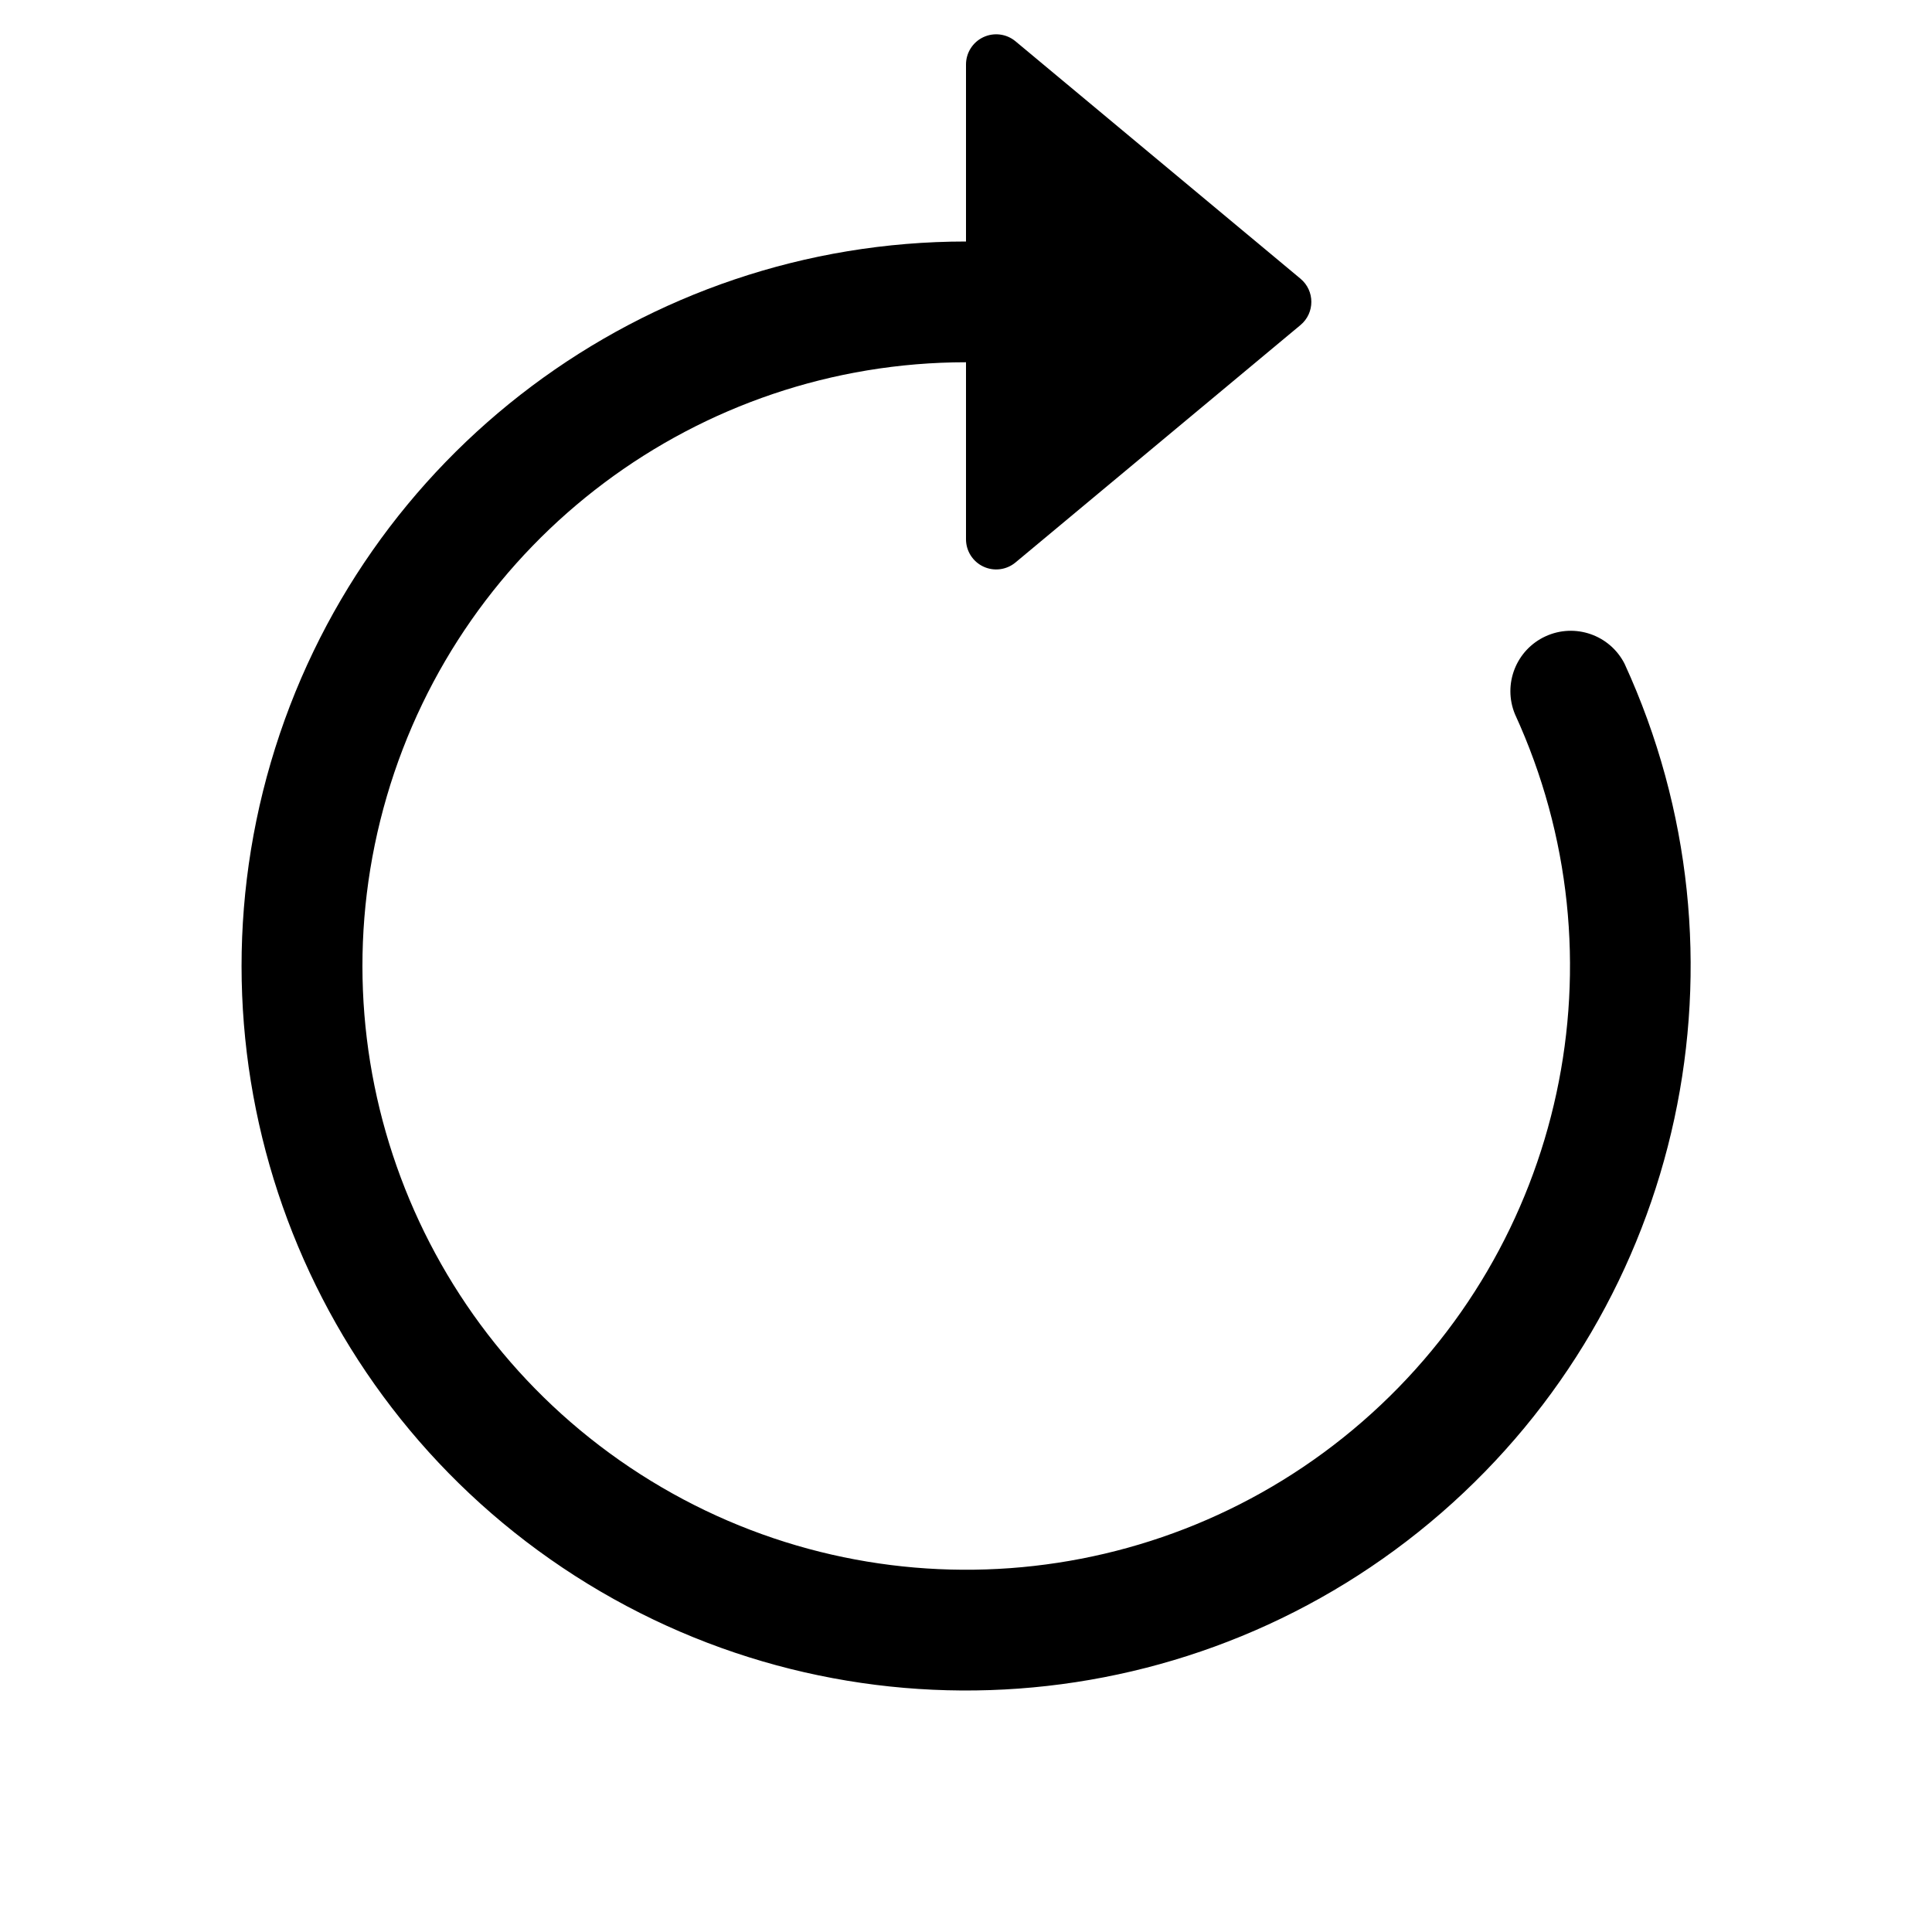
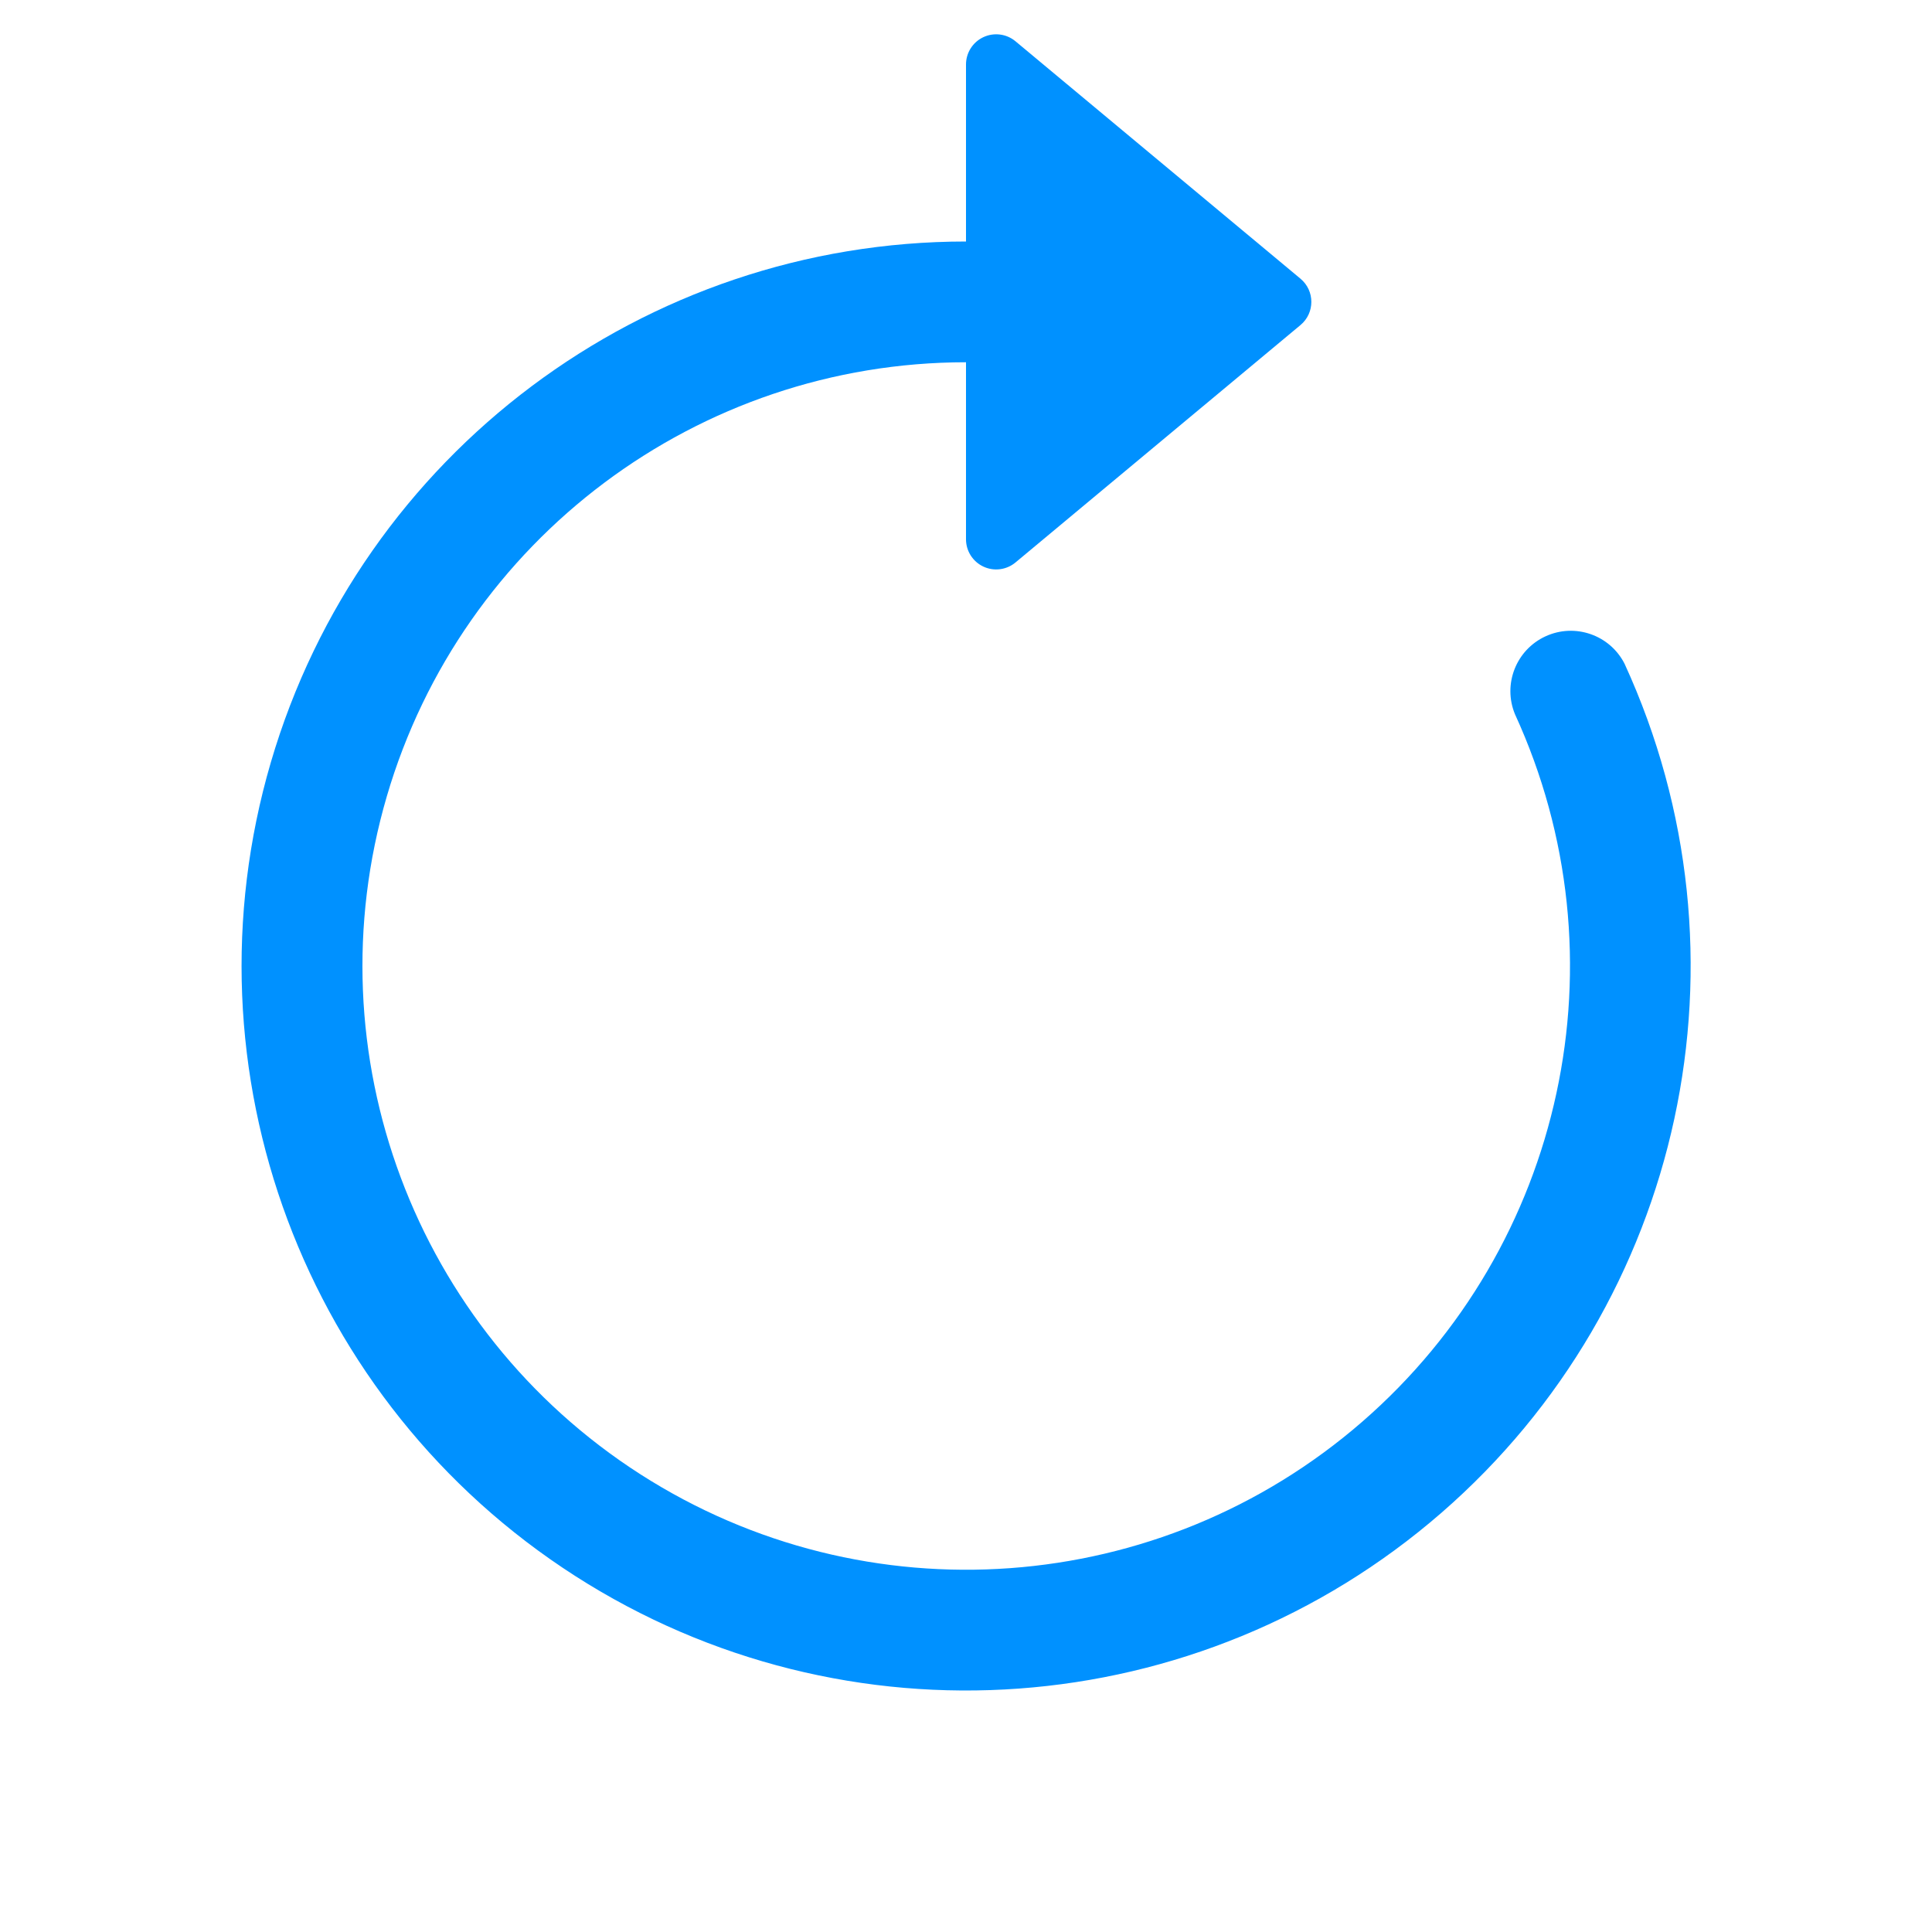
- <svg xmlns="http://www.w3.org/2000/svg" width="16" height="16" fill="currentColor" class="bi bi-arrow-clockwise" viewBox="0 0 16 16">
+ <svg xmlns="http://www.w3.org/2000/svg" width="16" height="16" fill="#0091ff" class="bi bi-arrow-clockwise" viewBox="0 0 16 16">
  <path fill-rule="evenodd" d="M8 3a5 5 0 1 0 4.546 2.914.5.5 0 0 1 .908-.417A6 6 0 1 1 8 2z" />
  <path d="M8 4.466V.534a.25.25 0 0 1 .41-.192l2.36 1.966c.12.1.12.284 0 .384L8.41 4.658A.25.25 0 0 1 8 4.466" />
</svg>
